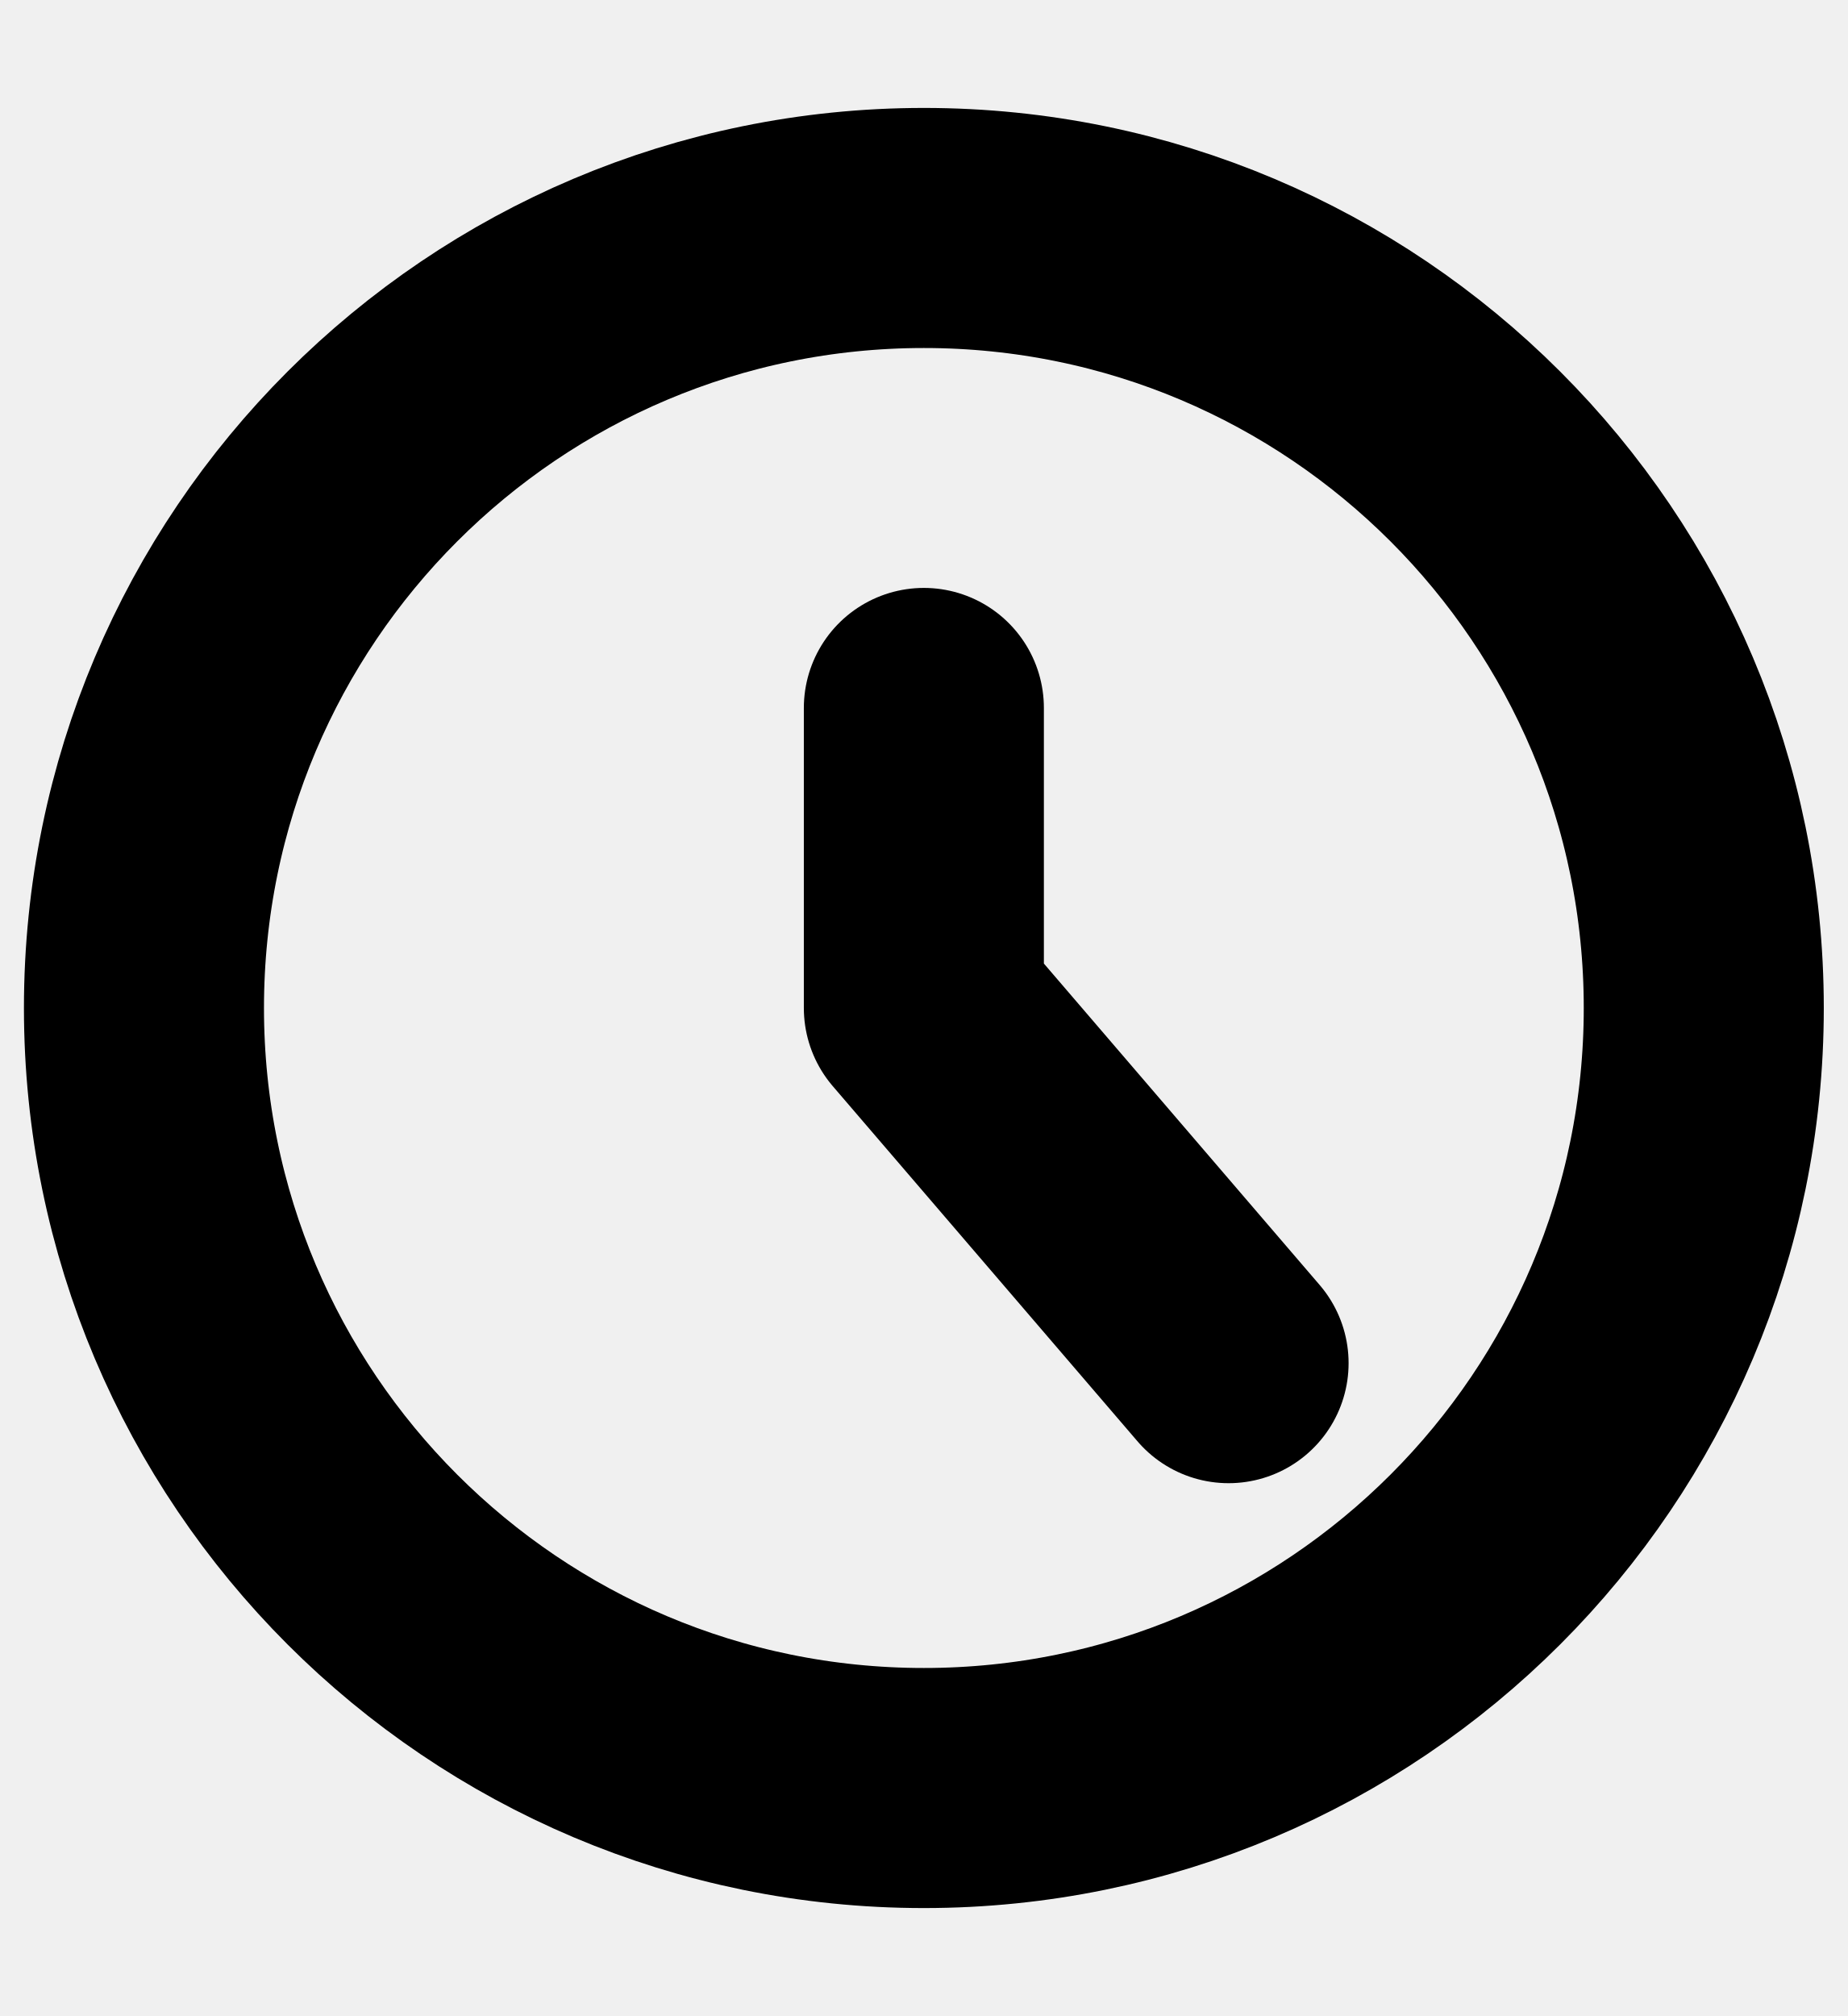
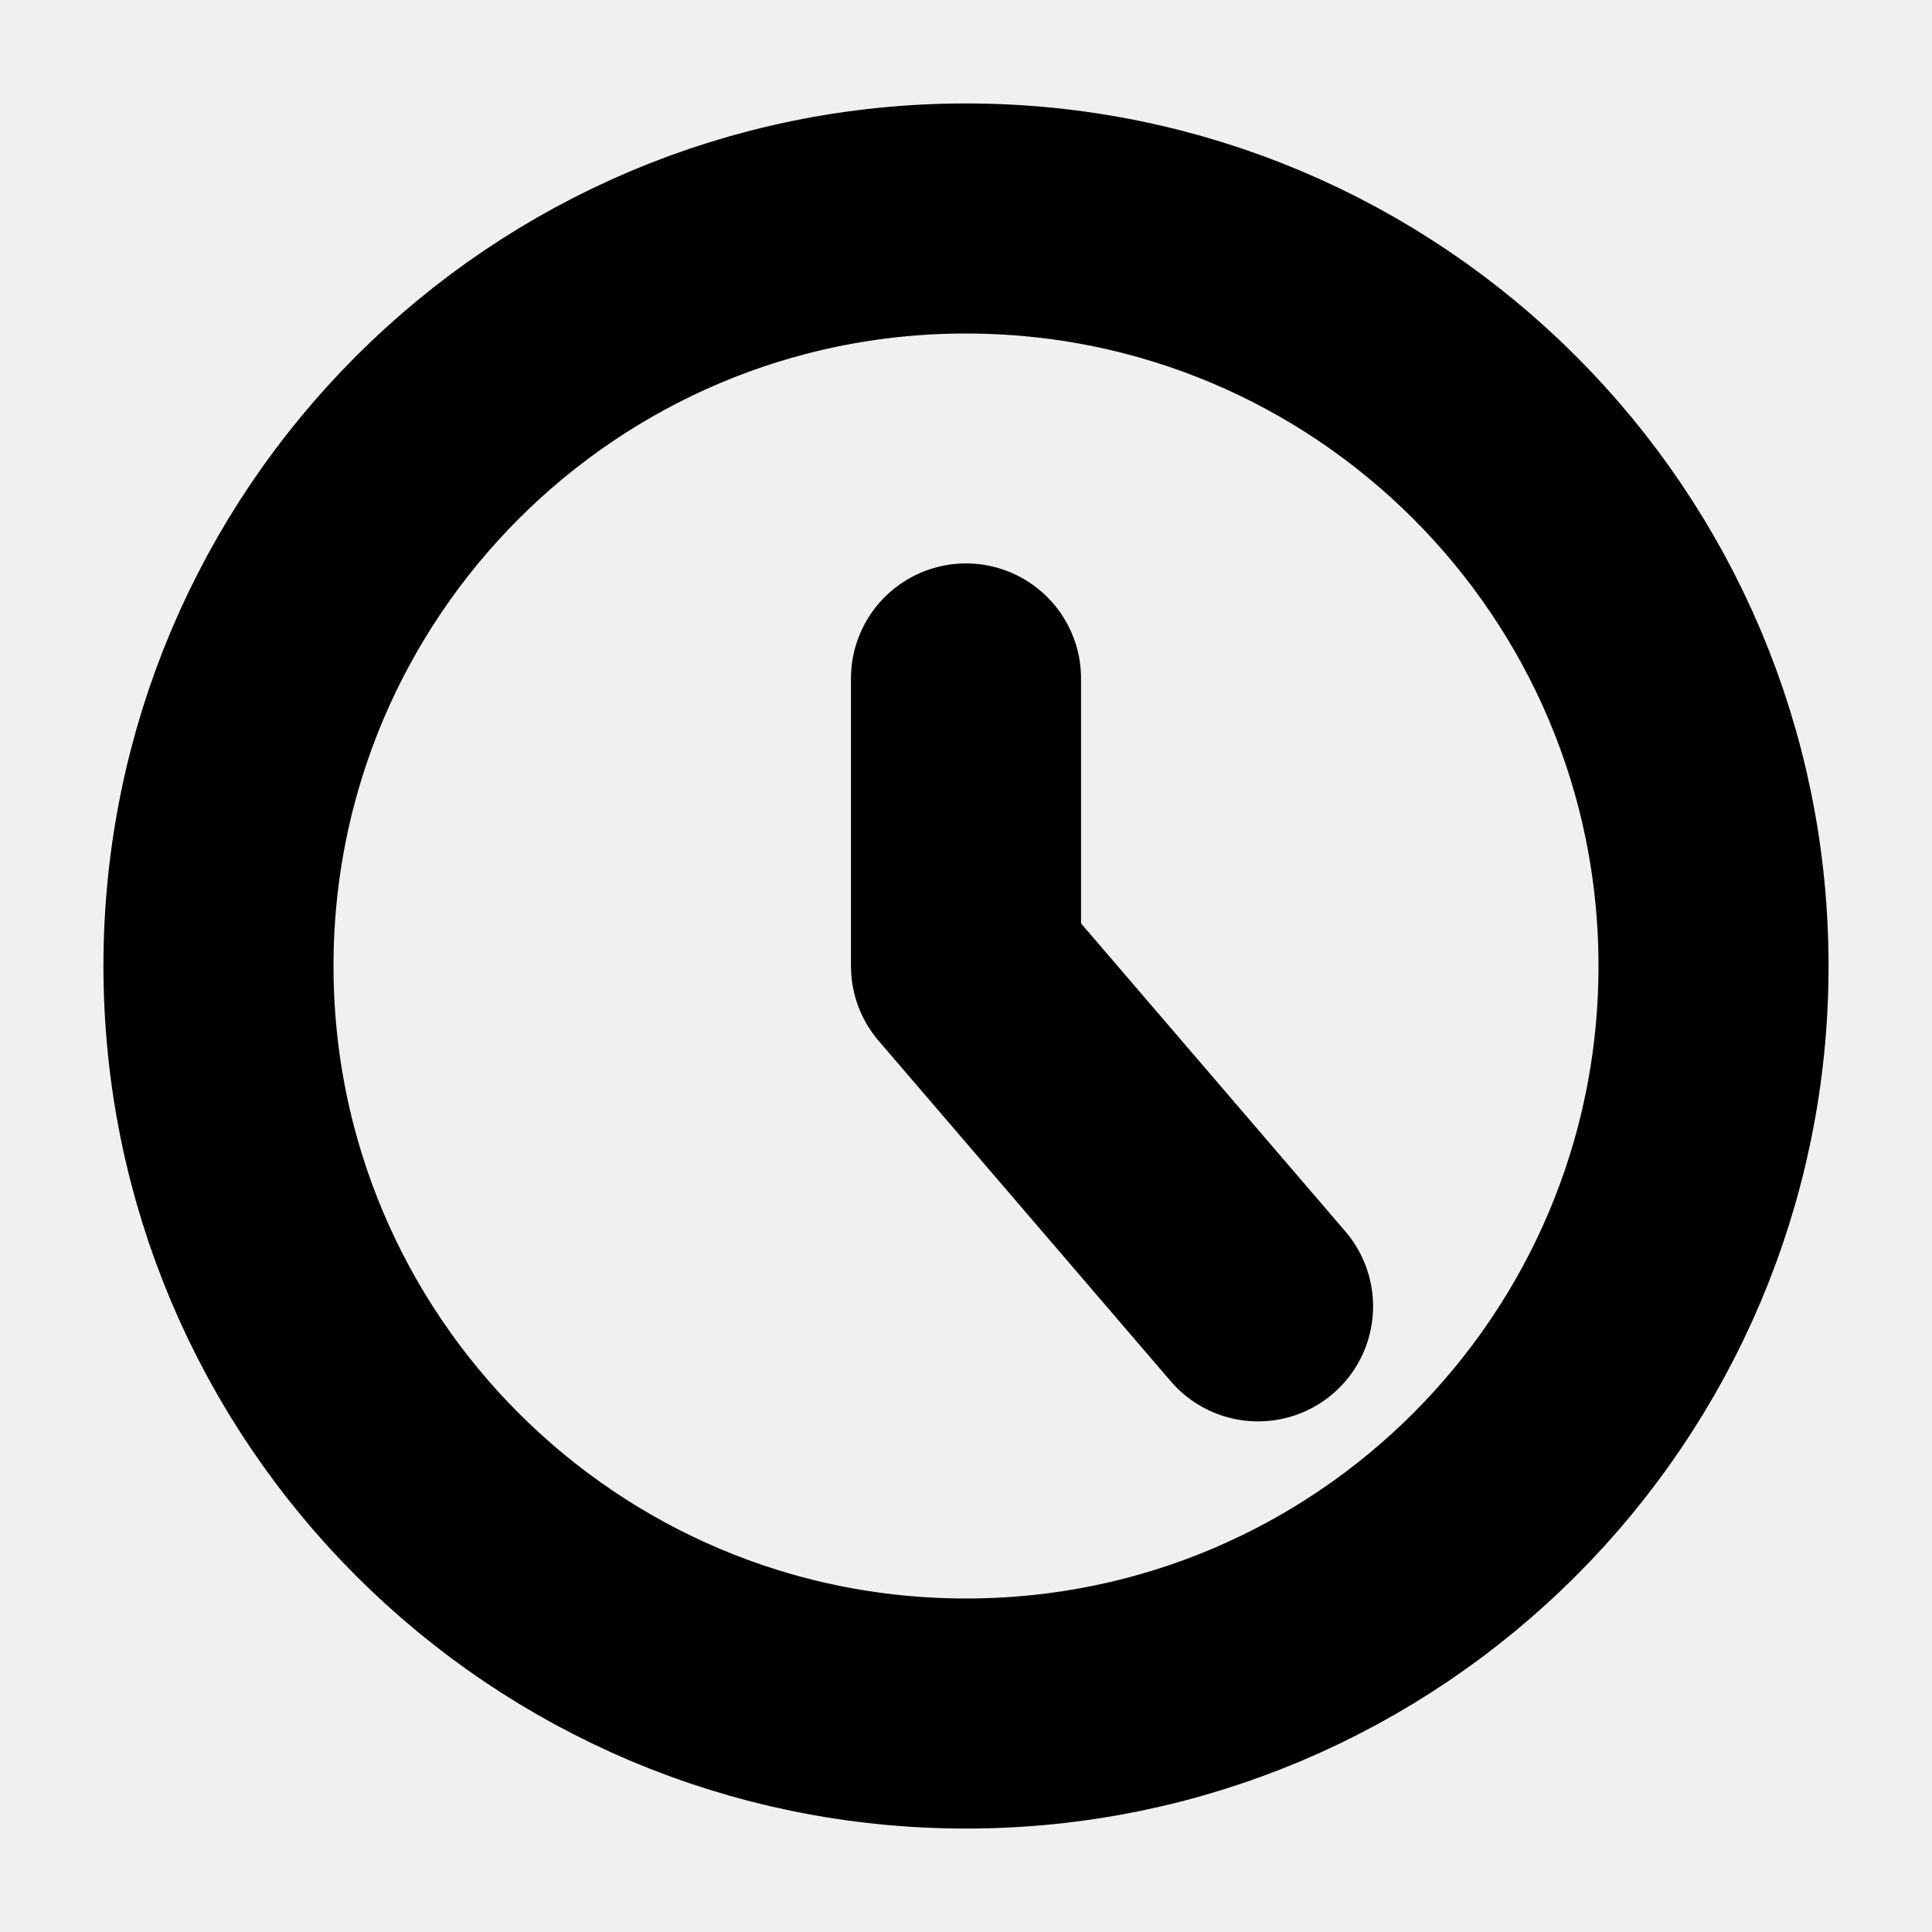
- <svg xmlns="http://www.w3.org/2000/svg" width="11" height="12" viewBox="0 0 11 12" fill="none">
-   <path d="M5.5 10.643C8.064 10.643 10.143 8.564 10.143 6C10.143 3.436 8.064 1.357 5.5 1.357C2.936 1.357 0.857 3.436 0.857 6C0.857 8.564 2.936 10.643 5.5 10.643Z" stroke="black" stroke-width="1.429" stroke-linecap="round" stroke-linejoin="round" />
-   <path d="M5.5 4.214V6L7.314 8.114" stroke="black" stroke-width="1.429" stroke-linecap="round" stroke-linejoin="round" />
+ <svg xmlns="http://www.w3.org/2000/svg" width="12" height="12" viewBox="0 0 12 12" fill="none">
+   <g clip-path="url(#clip0_2532_3800)">
+     <path d="M6 10.643C8.564 10.643 10.643 8.564 10.643 6C10.643 3.436 8.564 1.357 6 1.357C3.436 1.357 1.357 3.436 1.357 6C1.357 8.564 3.436 10.643 6 10.643Z" stroke="black" stroke-width="1.429" stroke-linecap="round" stroke-linejoin="round" />
+     <path d="M6 4.214V6L7.814 8.114" stroke="black" stroke-width="1.429" stroke-linecap="round" stroke-linejoin="round" />
+   </g>
+   <defs>
+     <clipPath id="clip0_2532_3800">
+       <rect width="12" height="12" fill="white" />
+     </clipPath>
+   </defs>
</svg>
